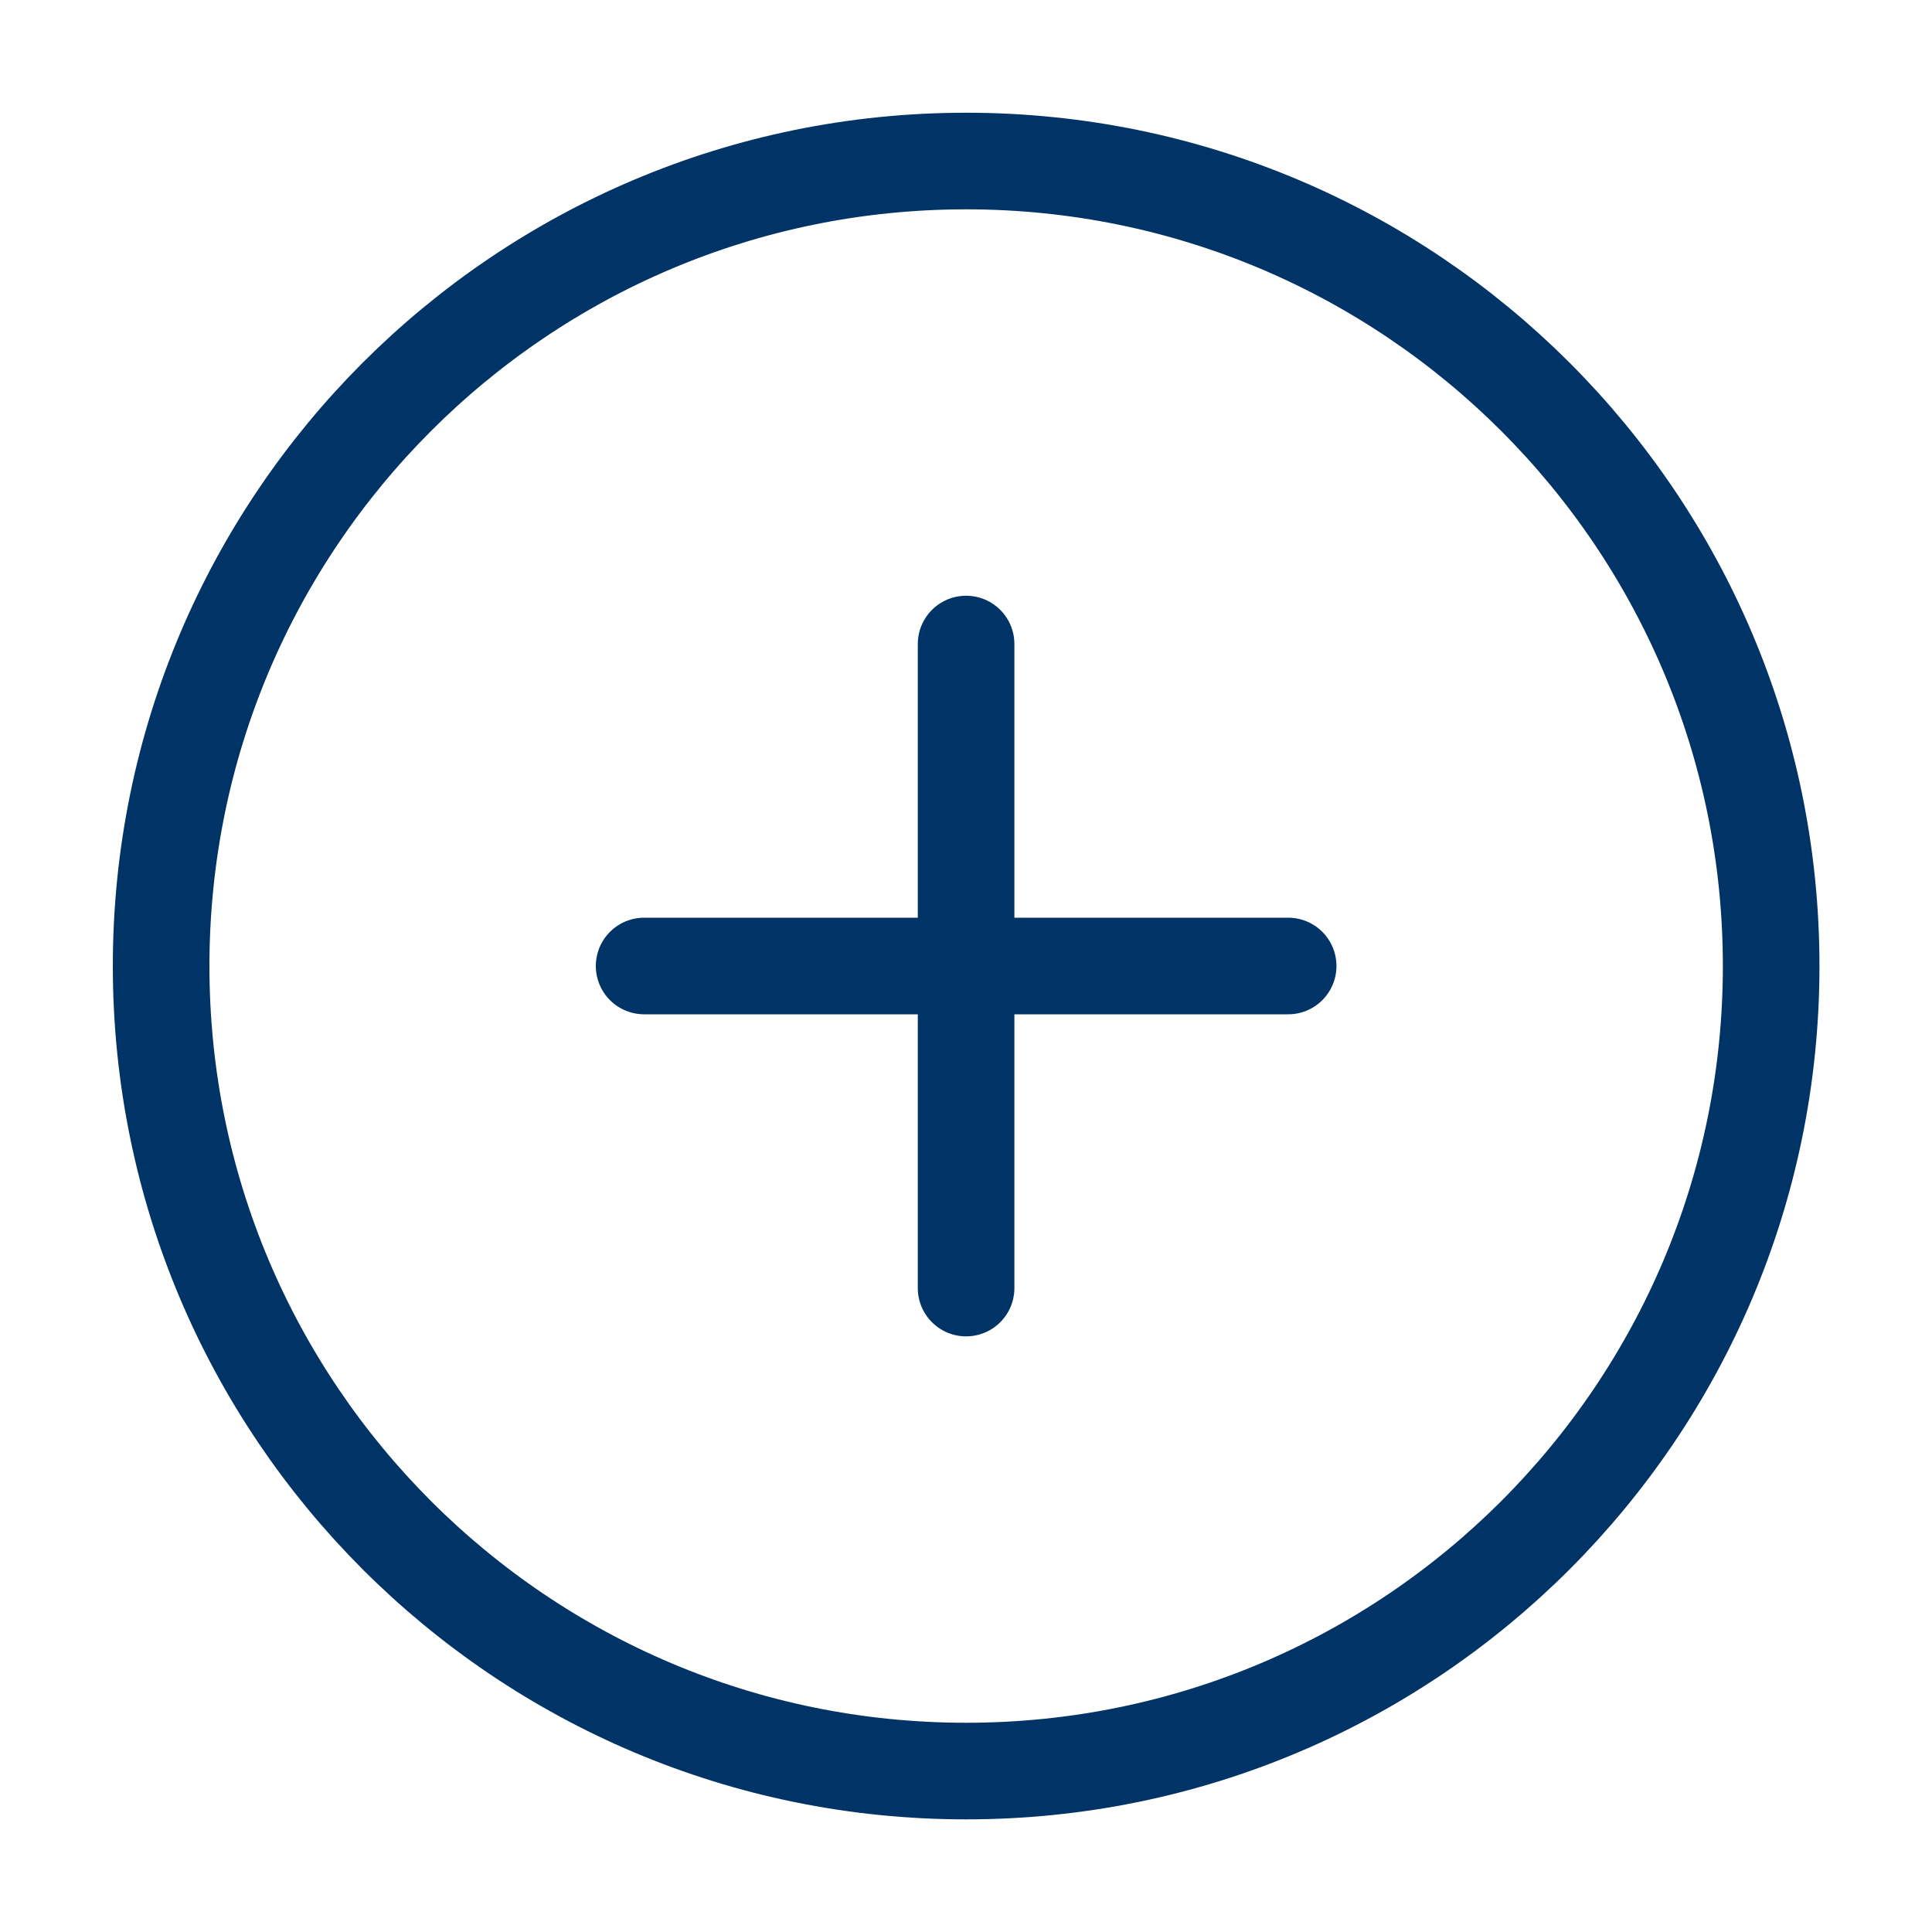
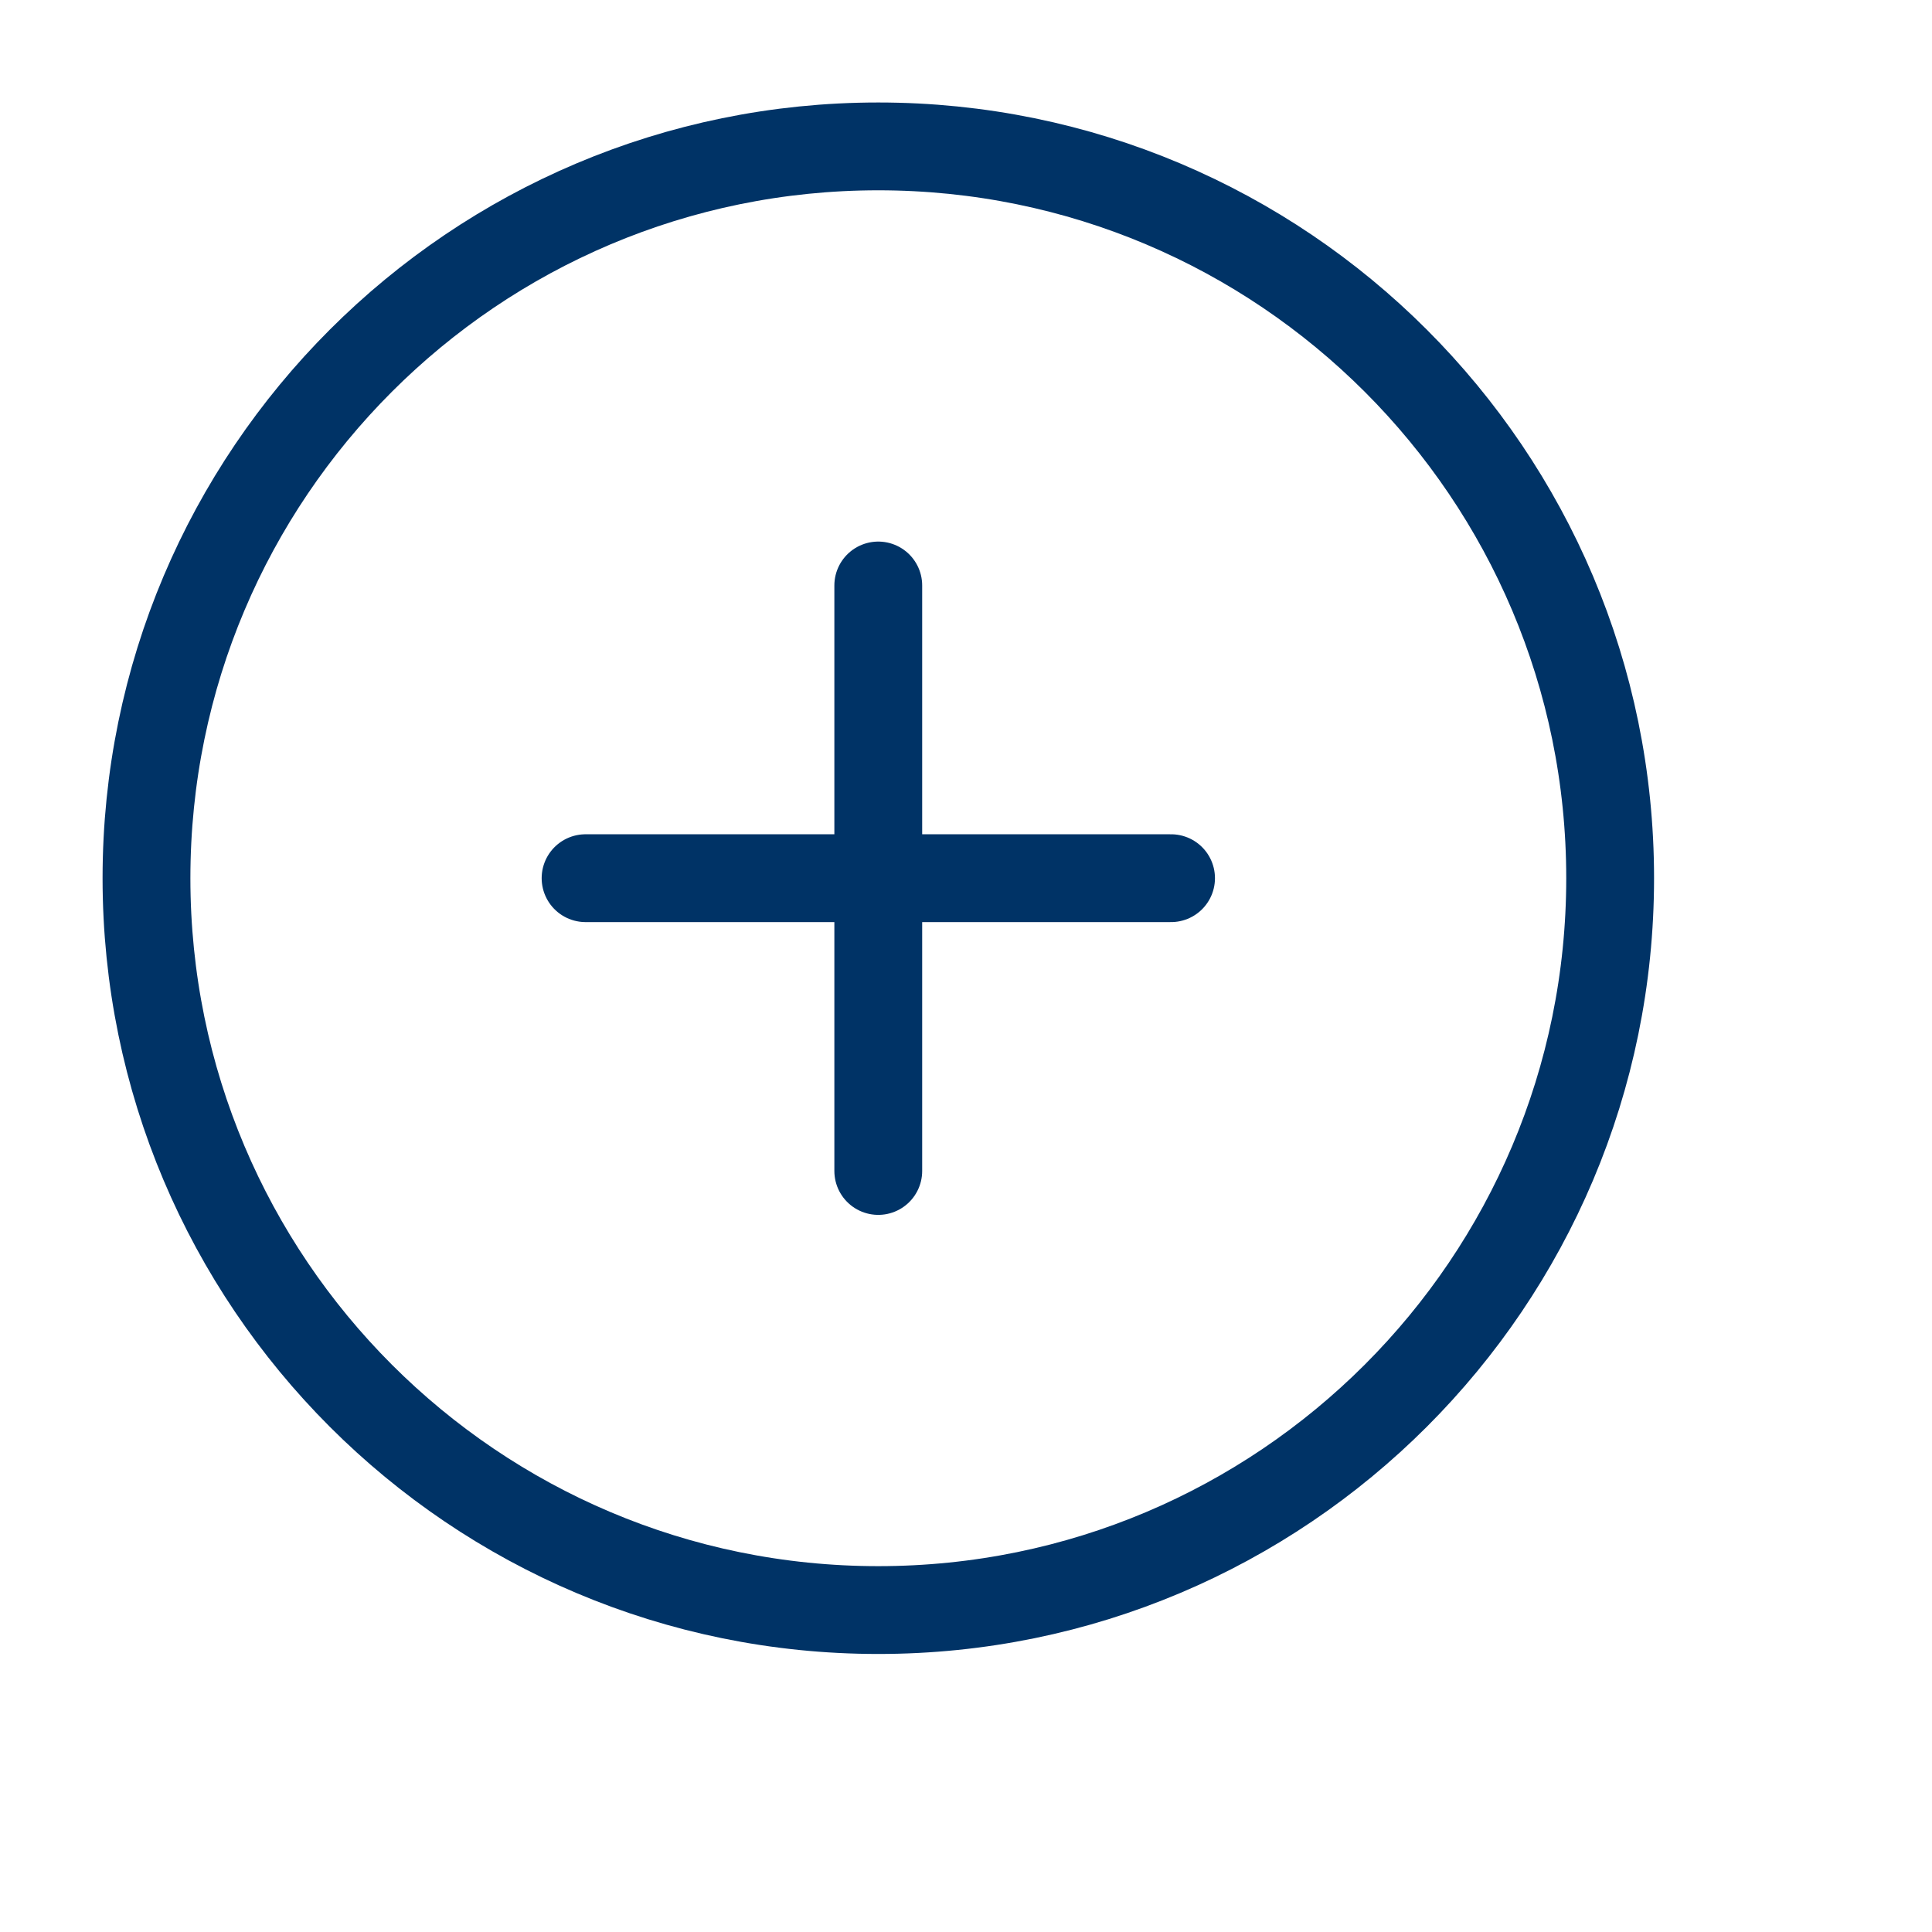
- <svg xmlns="http://www.w3.org/2000/svg" width="20" height="20" viewBox="0 0 20 20" fill="none">
+ <svg xmlns="http://www.w3.org/2000/svg" width="20" height="20" viewBox="0 0 22 22" fill="none">
  <path d="M10.001 6.667V13.334M6.668 10H13.335M18.335 10C18.335 14.603 14.604 18.334 10.001 18.334C5.399 18.334 1.668 14.603 1.668 10C1.668 5.398 5.399 1.667 10.001 1.667C14.604 1.667 18.335 5.398 18.335 10Z" stroke="#003366" stroke-linecap="round" stroke-linejoin="round" />
</svg>
